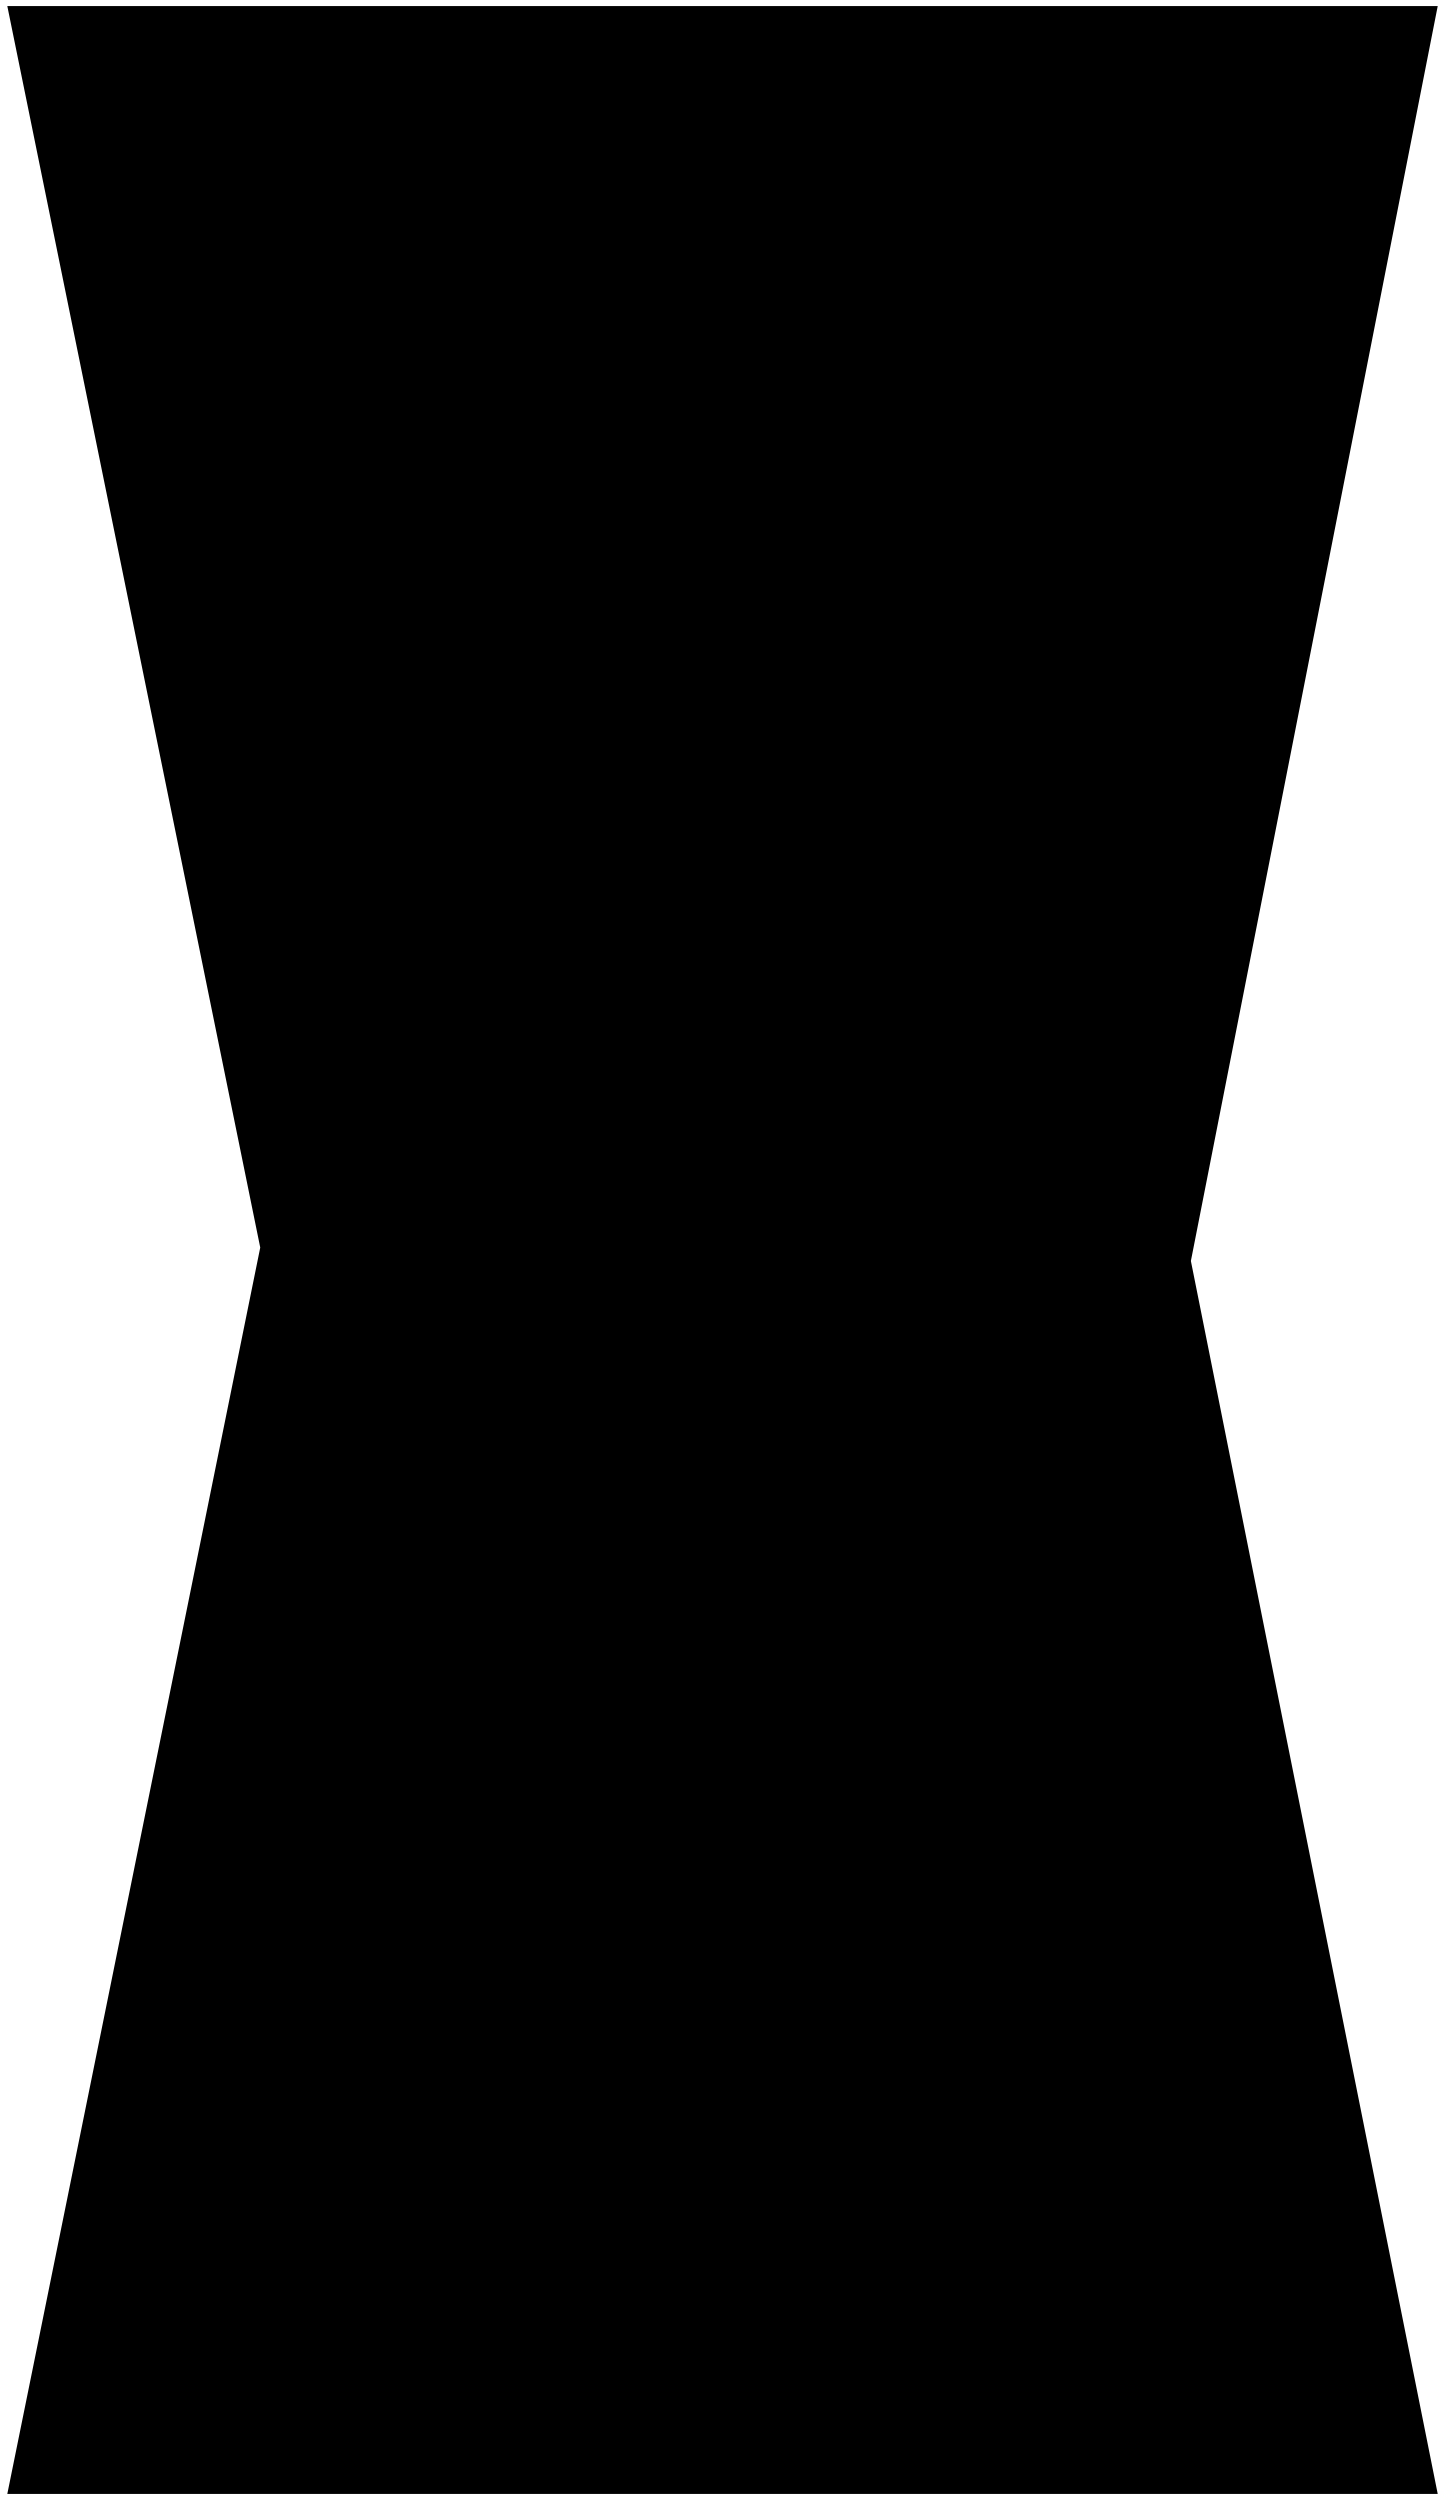
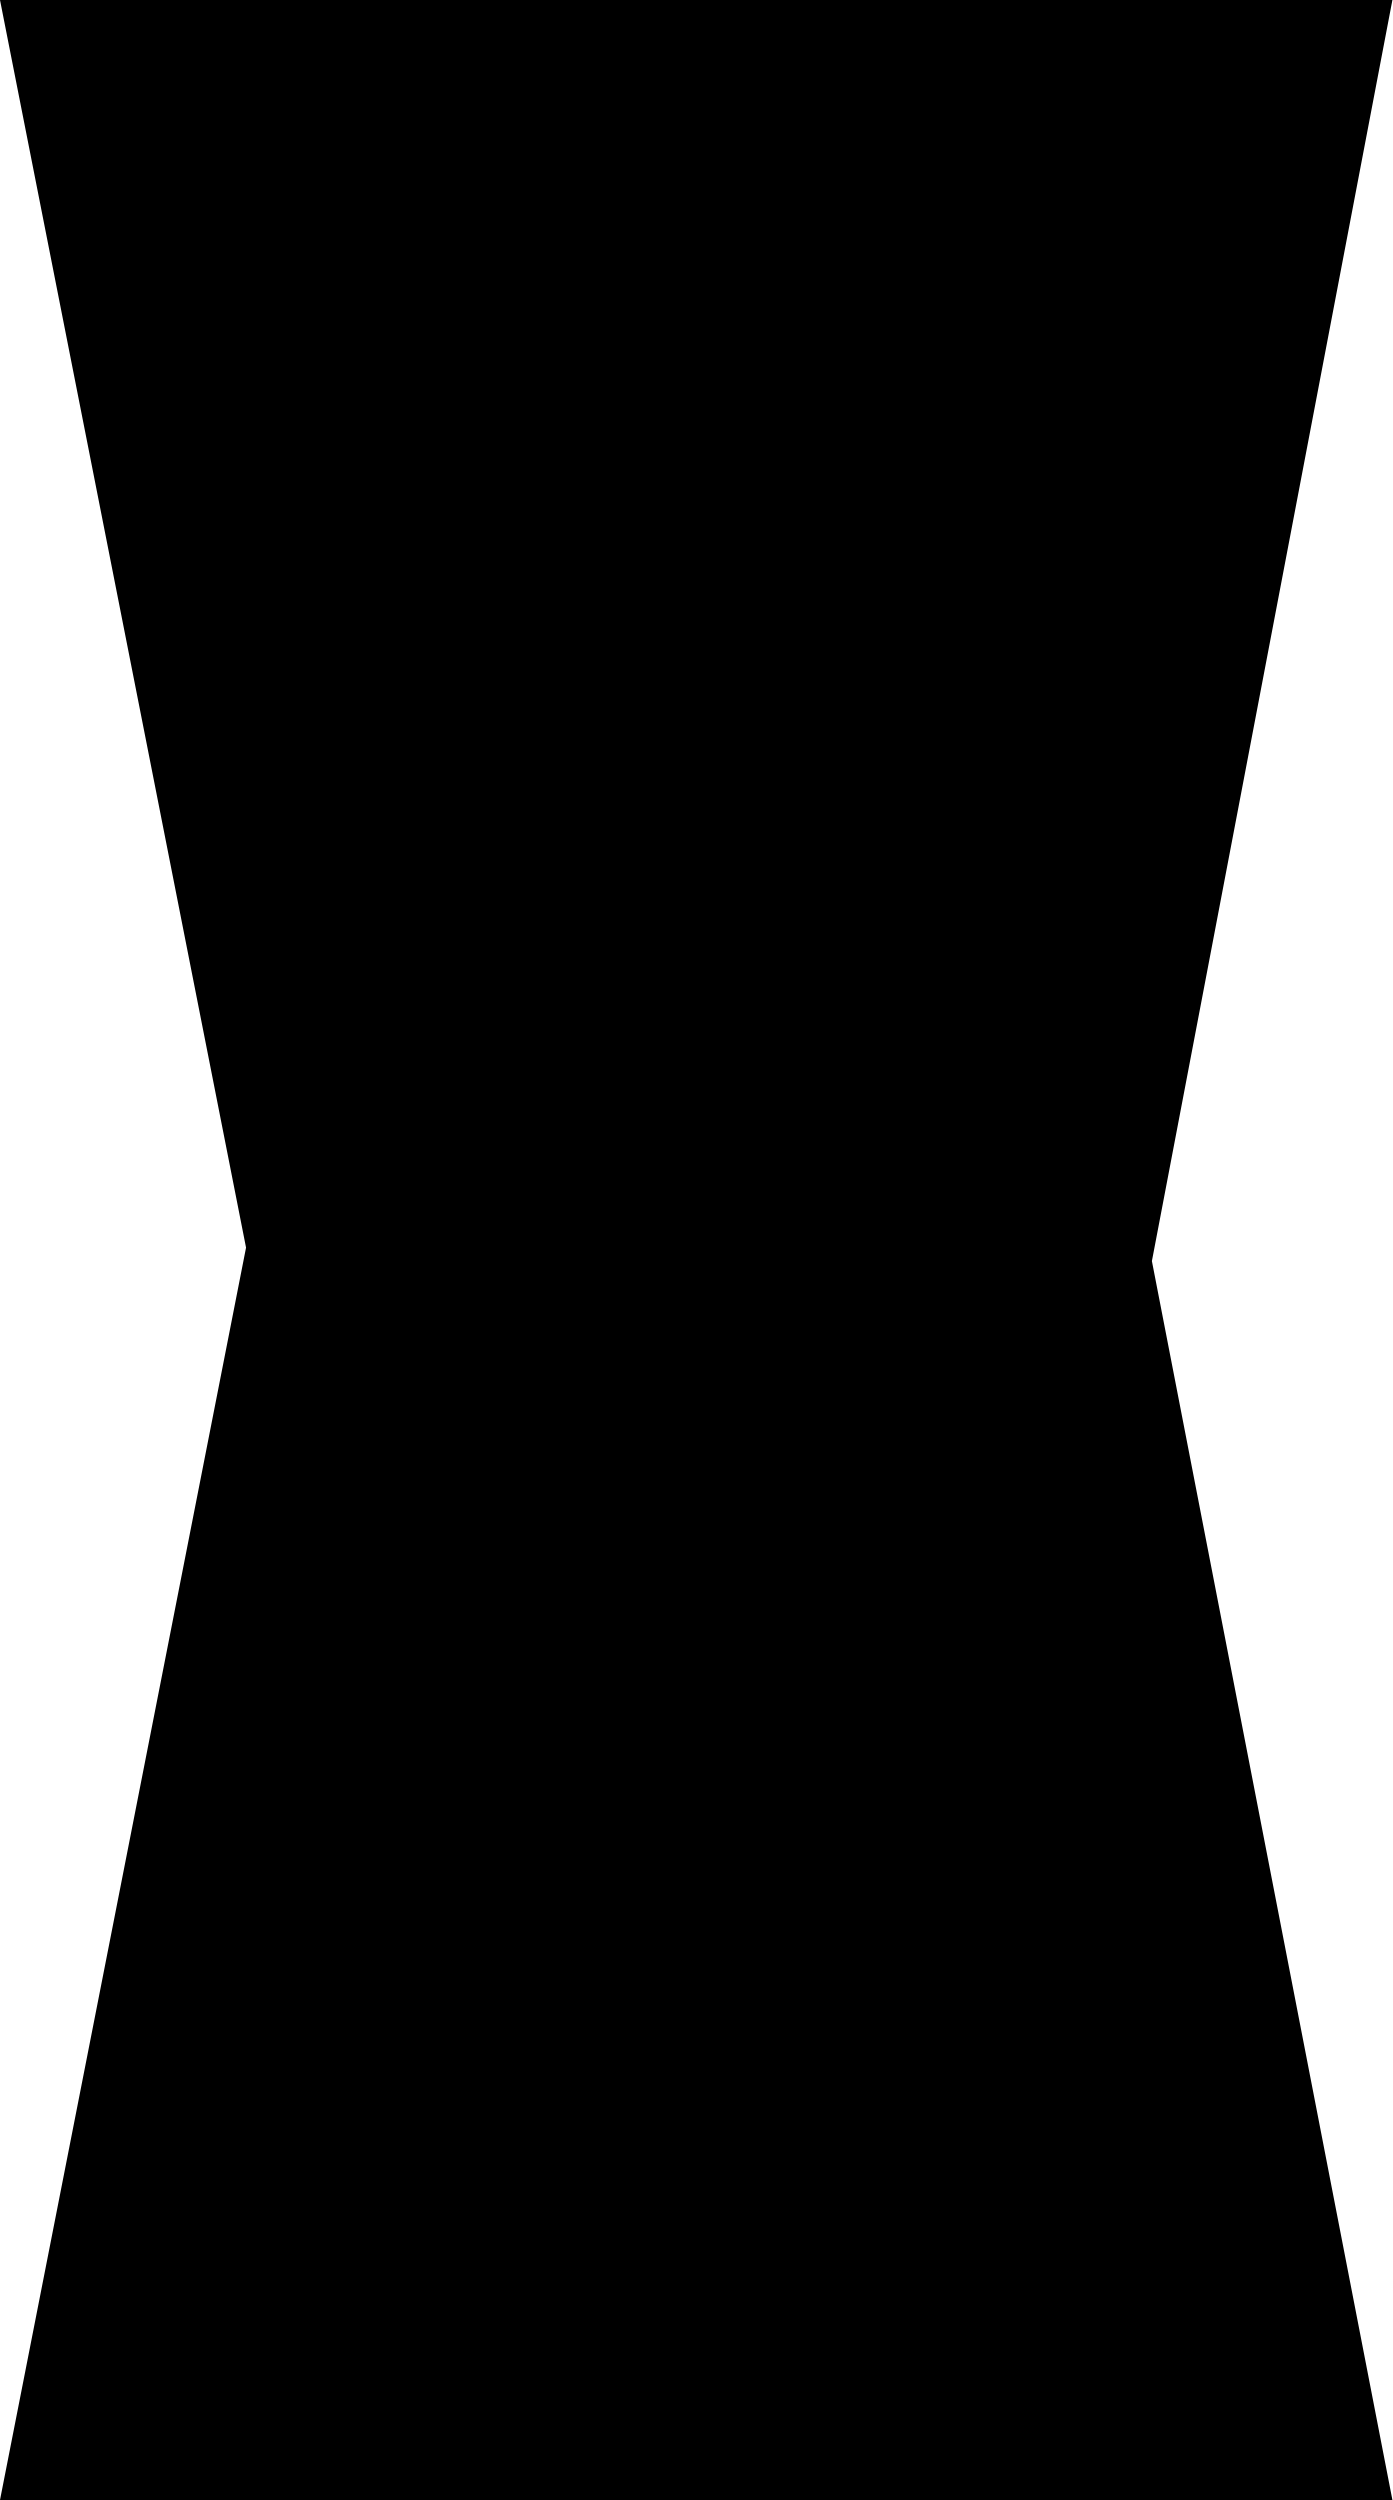
- <svg xmlns="http://www.w3.org/2000/svg" id="uuid-933c824f-8402-47b4-a98b-c56e1093d05b" width="237.2" height="410.2" viewBox="0 0 237.2 410.2">
-   <g id="uuid-92ffd259-de72-4e6a-8a96-66fd8dd4632e">
-     <polygon points="235.9 409.2 1.2 409.2 42.7 204.7 1.2 1 235.9 1 195.4 206.9 235.9 409.2" style="fill: #000; stroke: none; stroke-miterlimit: 10; stroke-width: 1px;" />
+ <svg xmlns="http://www.w3.org/2000/svg" id="uuid-961e84fd-985a-4916-8635-ed7dbadcebd4" data-name="Layer 2" width="176" height="316" viewBox="0 0 176 316">
+   <g id="uuid-66fa1bf3-5ec3-4d5a-85dd-b7051975b5ea" data-name="Capa 1">
+     <polygon points="176 316 0 316 31.1 157.7 0 0 176 0 145.6 159.4 176 316" />
  </g>
</svg>
